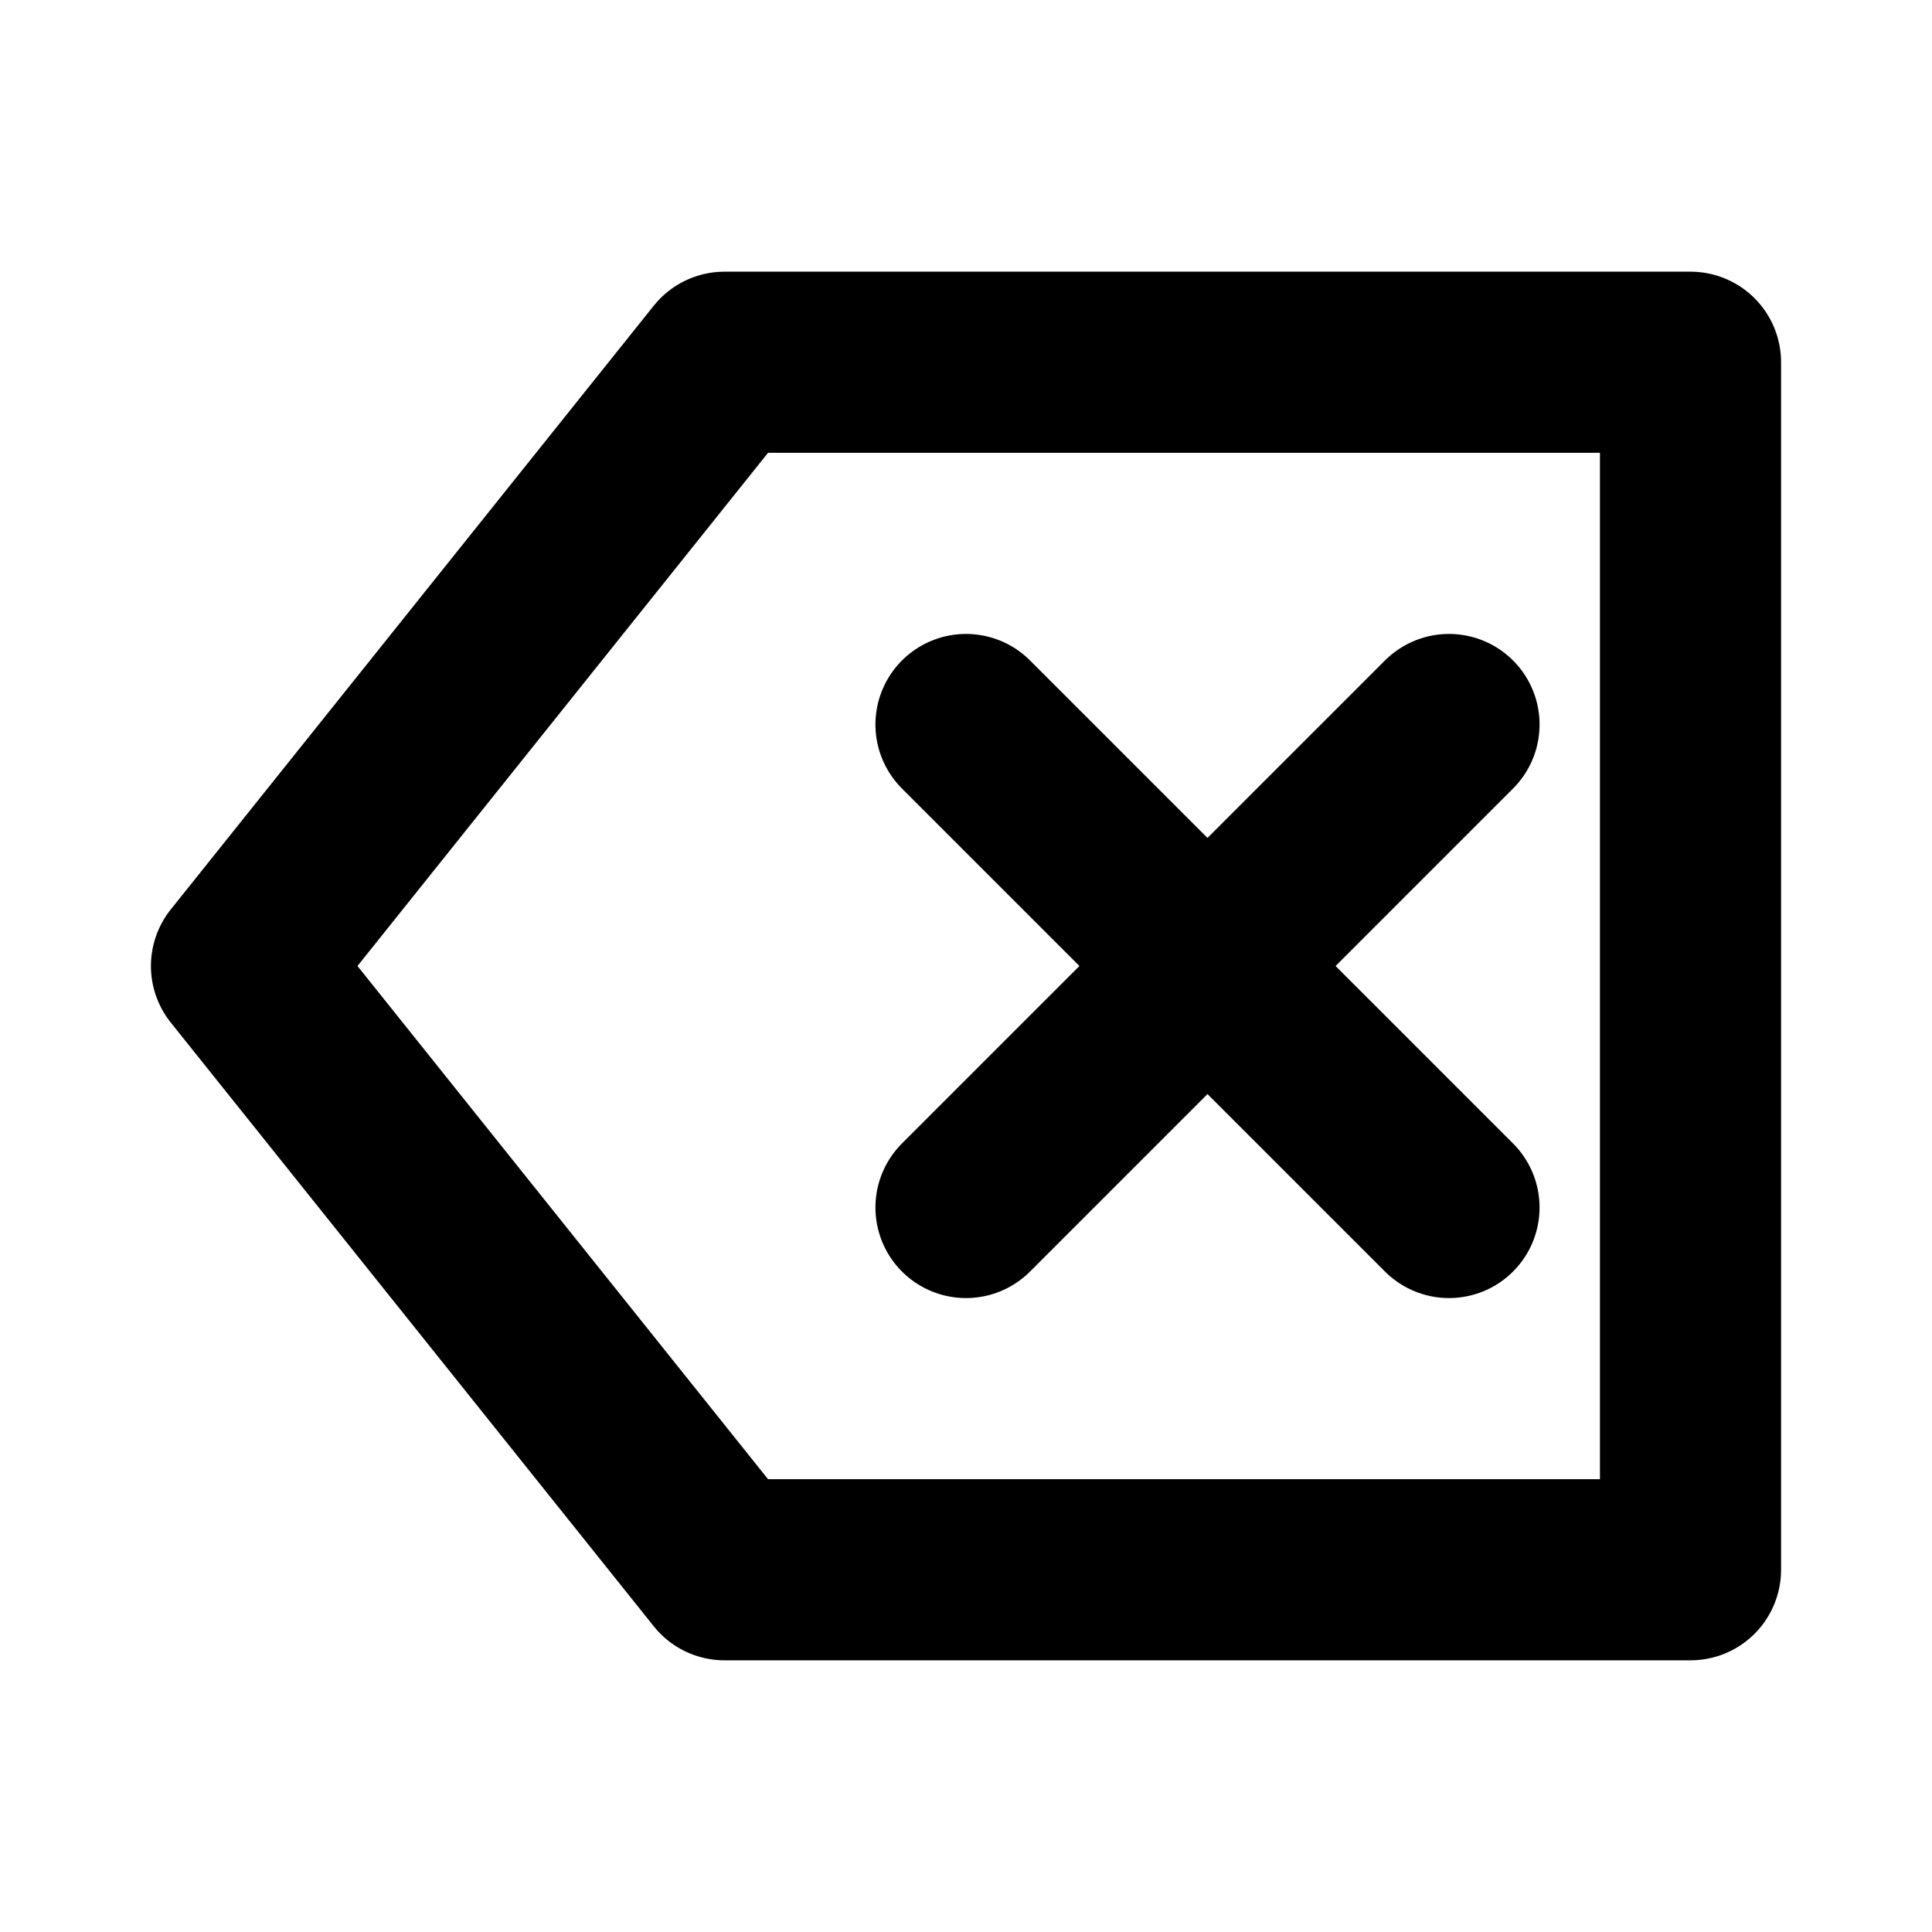
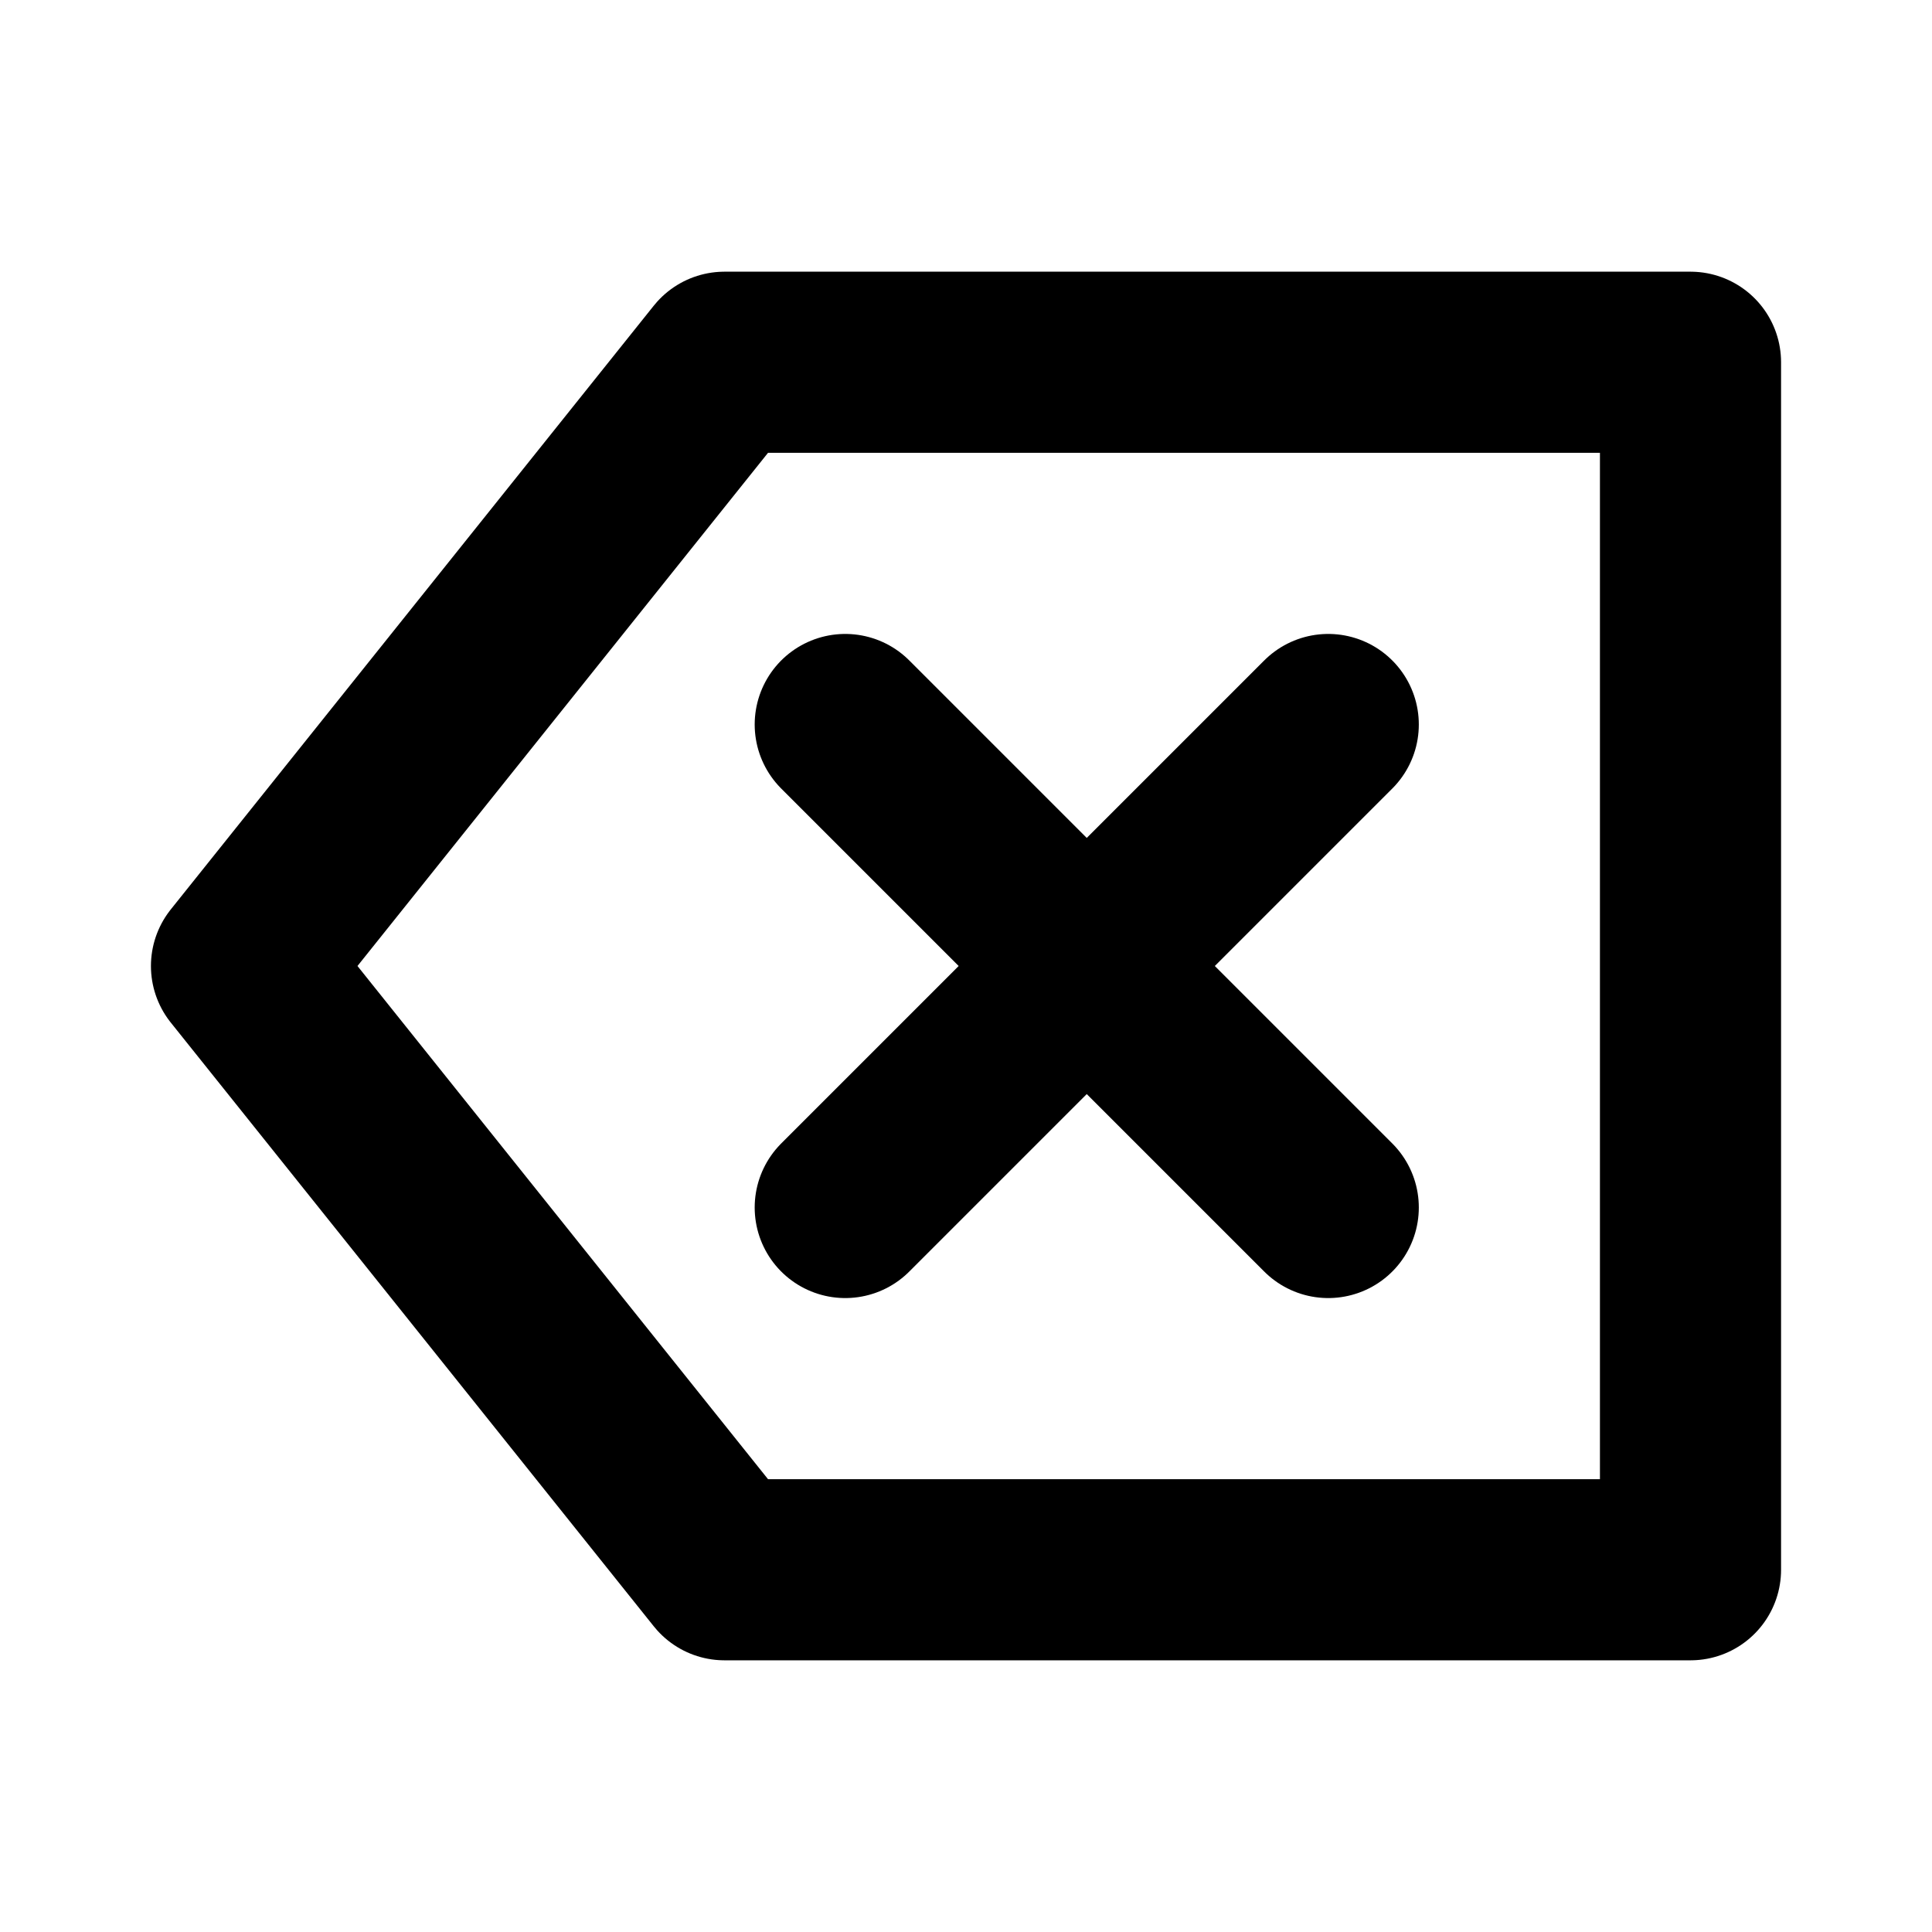
<svg class="svg_icon" viewBox="0 0 16 16" fill="none" stroke="currentColor" stroke-width="1.5" stroke-linecap="round" stroke-linejoin="round">
  <path d="M6 3 H14 V13 H6 L2 8 Z" />
-   <line x1="8" y1="6" x2="12" y2="10" />
-   <line x1="12" y1="6" x2="8" y2="10" />
+   <line x1="7" y1="6" x2="11" y2="10" />
+   <line x1="11" y1="6" x2="7" y2="10" />
</svg>
